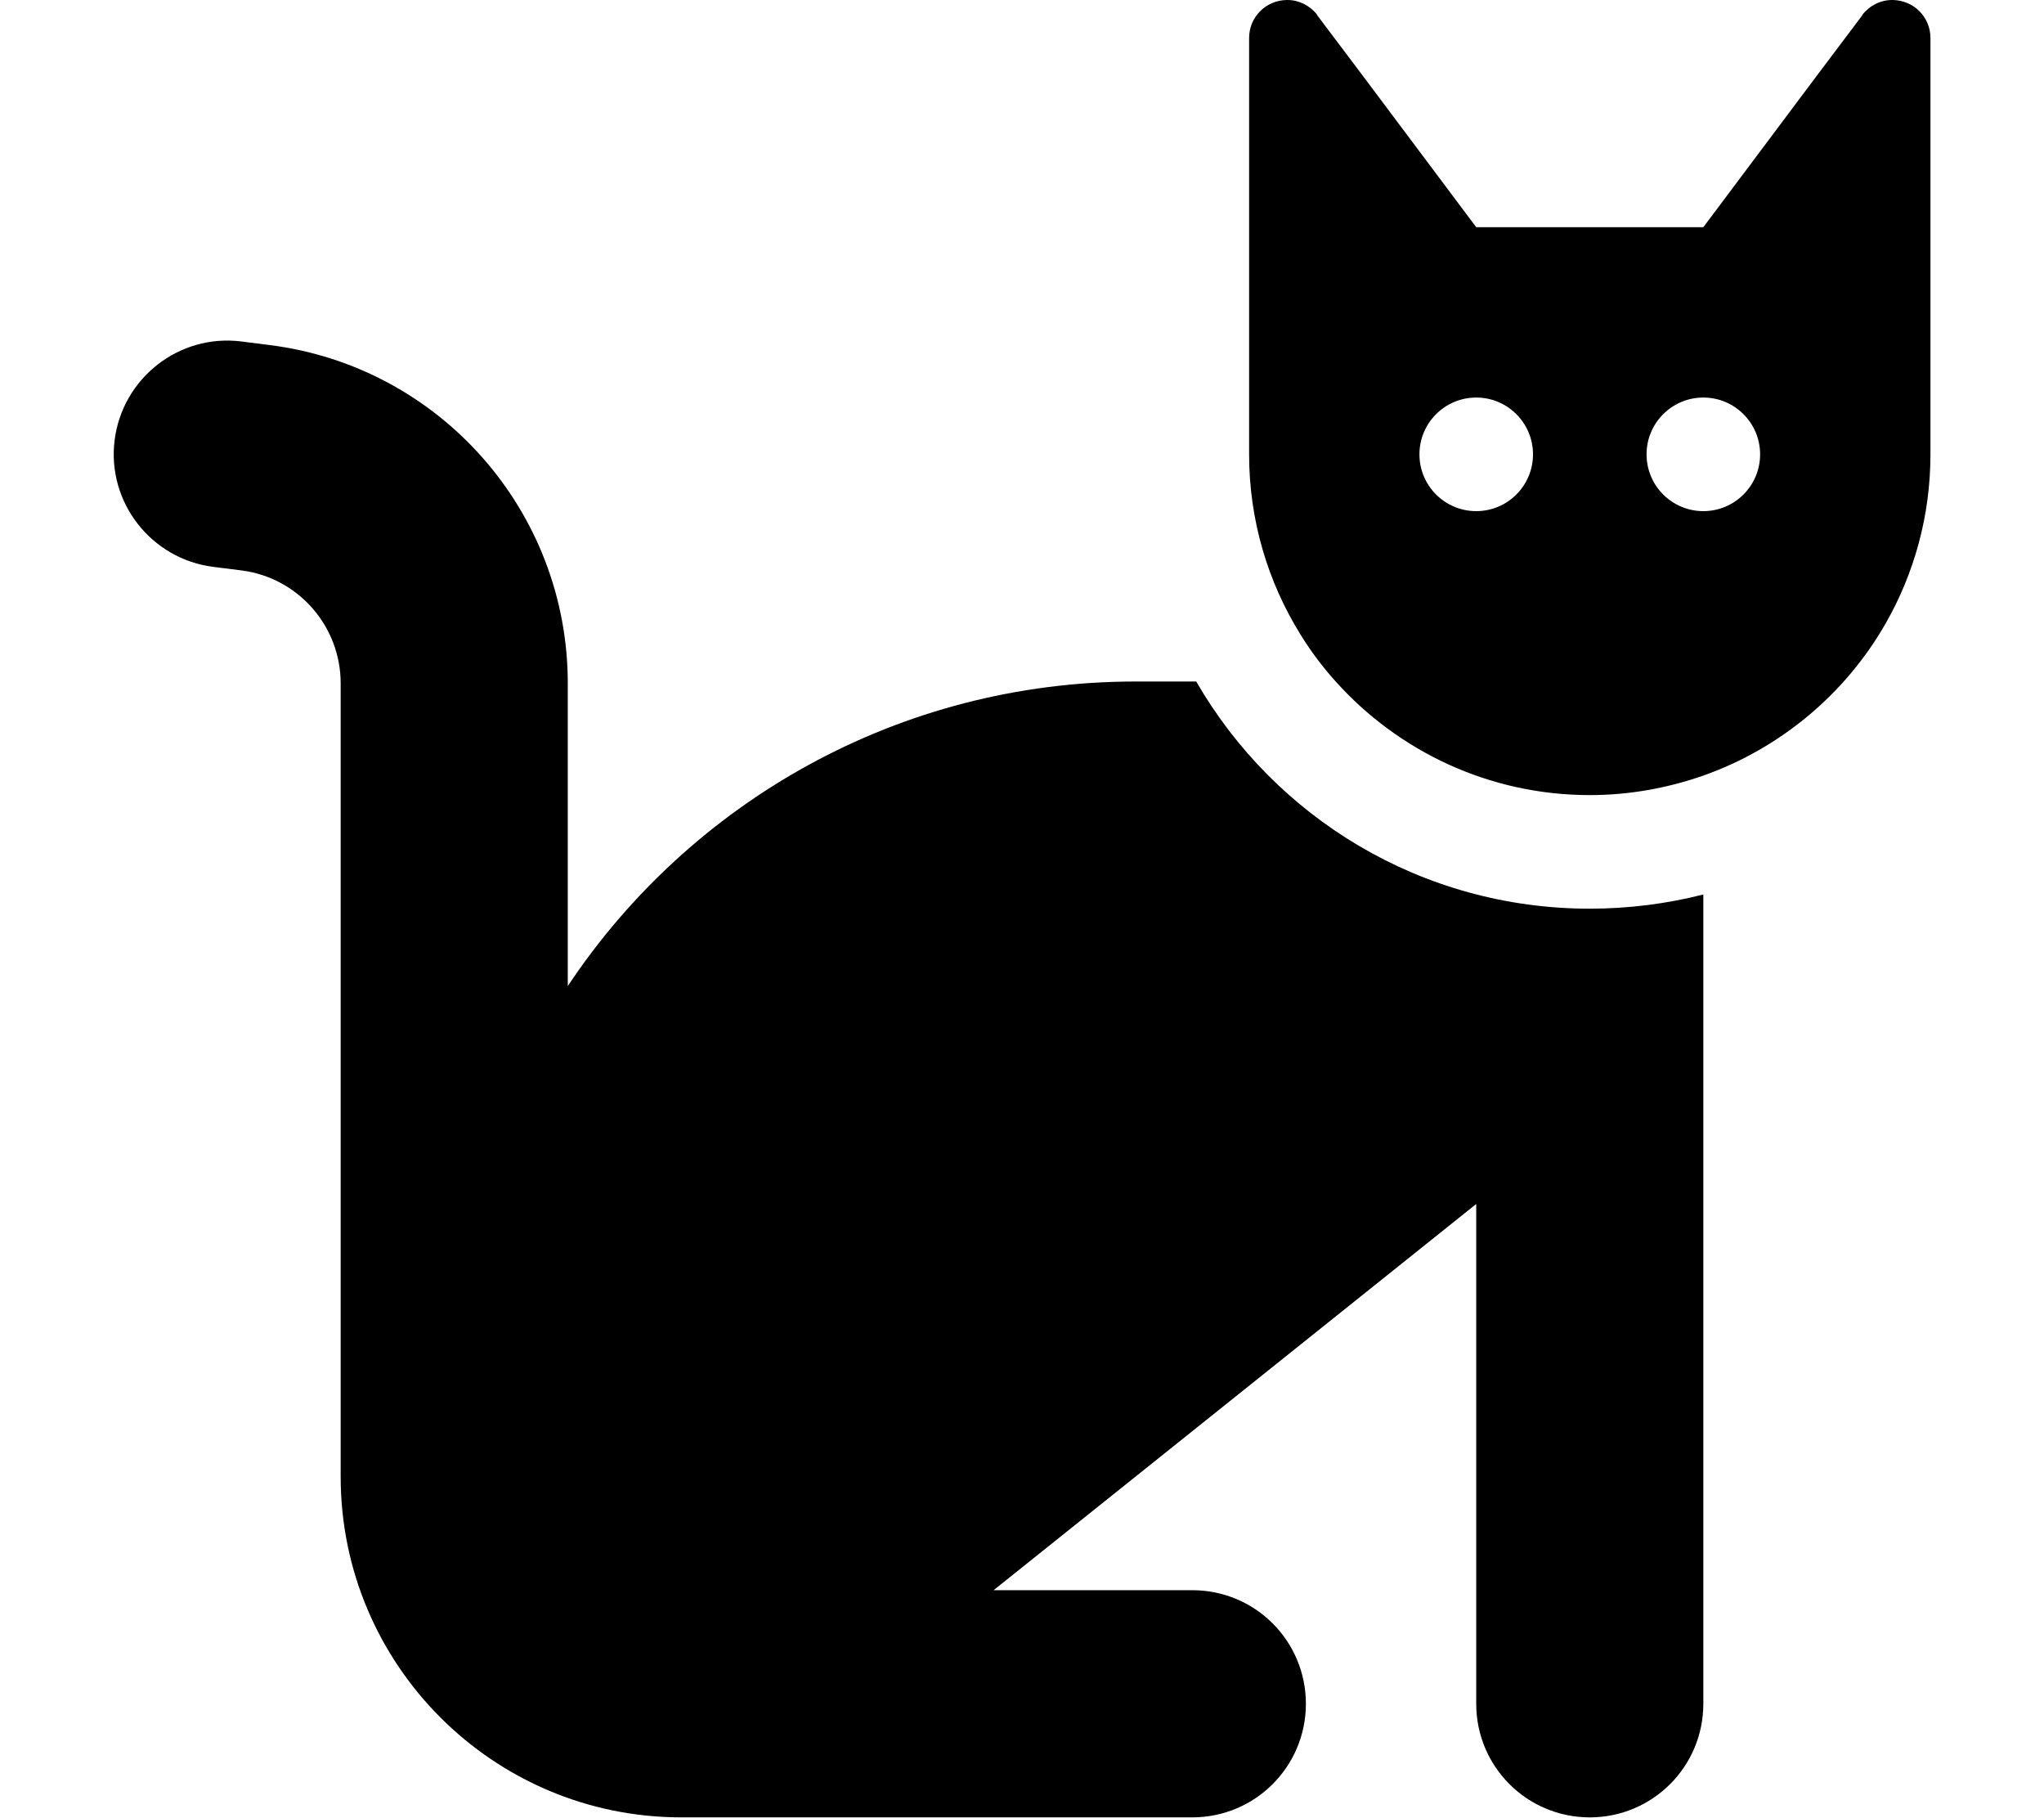
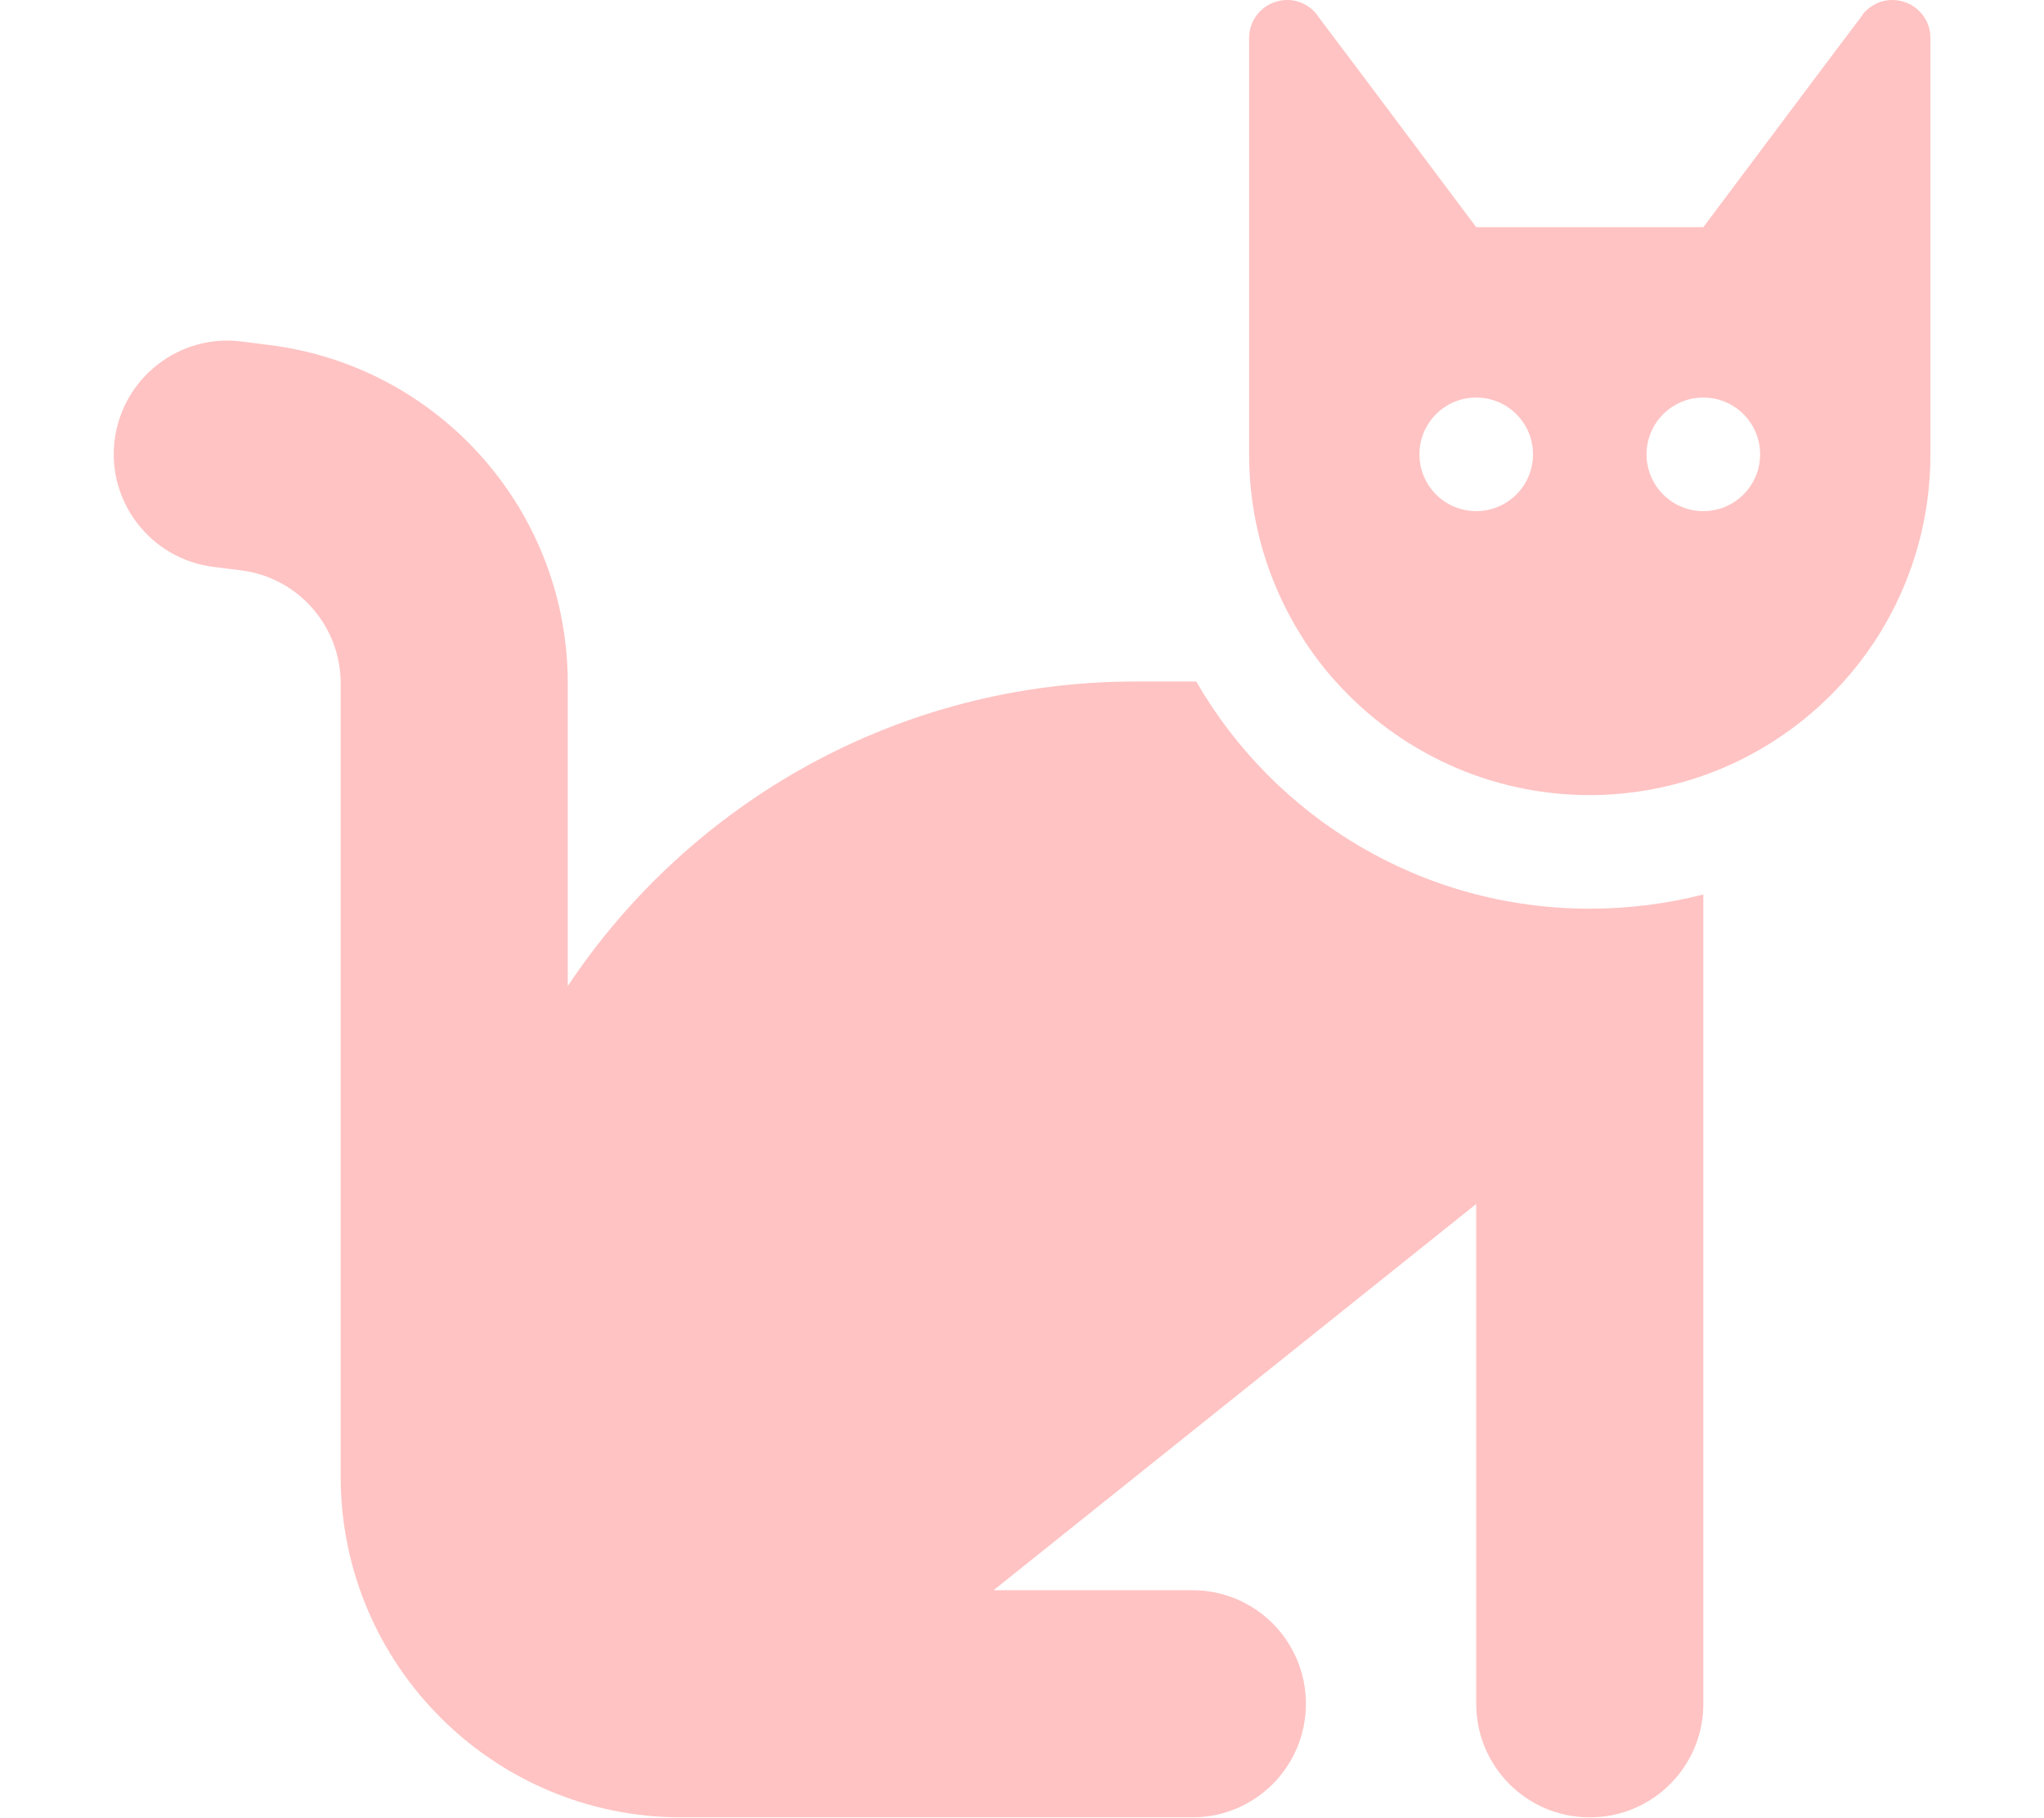
- <svg xmlns="http://www.w3.org/2000/svg" viewBox="0 0 576 512" fill="FFC3C3">
+ <svg xmlns="http://www.w3.org/2000/svg" viewBox="0 0 576 512" fill="#FFC3C3">
  <path d="M320 192h17.1c22.1 38.3 63.5 64 110.9 64c11 0 21.8-1.4 32-4v4 32V480c0 17.7-14.3 32-32 32s-32-14.3-32-32V339.2L280 448h56c17.7 0 32 14.3 32 32s-14.3 32-32 32H192c-53 0-96-43-96-96V192.5c0-16.1-12-29.8-28-31.8l-7.9-1c-17.5-2.2-30-18.2-27.8-35.7s18.2-30 35.7-27.8l7.9 1c48 6 84.1 46.8 84.1 95.3v85.3c34.4-51.7 93.2-85.8 160-85.8zm160 26.5v0c-10 3.5-20.8 5.5-32 5.5c-28.4 0-54-12.4-71.6-32h0c-3.7-4.1-7-8.5-9.9-13.2C357.3 164 352 146.6 352 128v0V32 12 10.7C352 4.8 356.7 .1 362.6 0h.2c3.3 0 6.4 1.6 8.4 4.2l0 .1L384 21.3l27.2 36.3L416 64h64l4.8-6.4L512 21.3 524.8 4.3l0-.1c2-2.6 5.1-4.2 8.4-4.2h.2C539.3 .1 544 4.8 544 10.7V12 32v96c0 17.3-4.6 33.6-12.6 47.6c-11.3 19.8-29.6 35.2-51.4 42.9zM432 128a16 16 0 1 0 -32 0 16 16 0 1 0 32 0zm48 16a16 16 0 1 0 0-32 16 16 0 1 0 0 32z" />
</svg>
